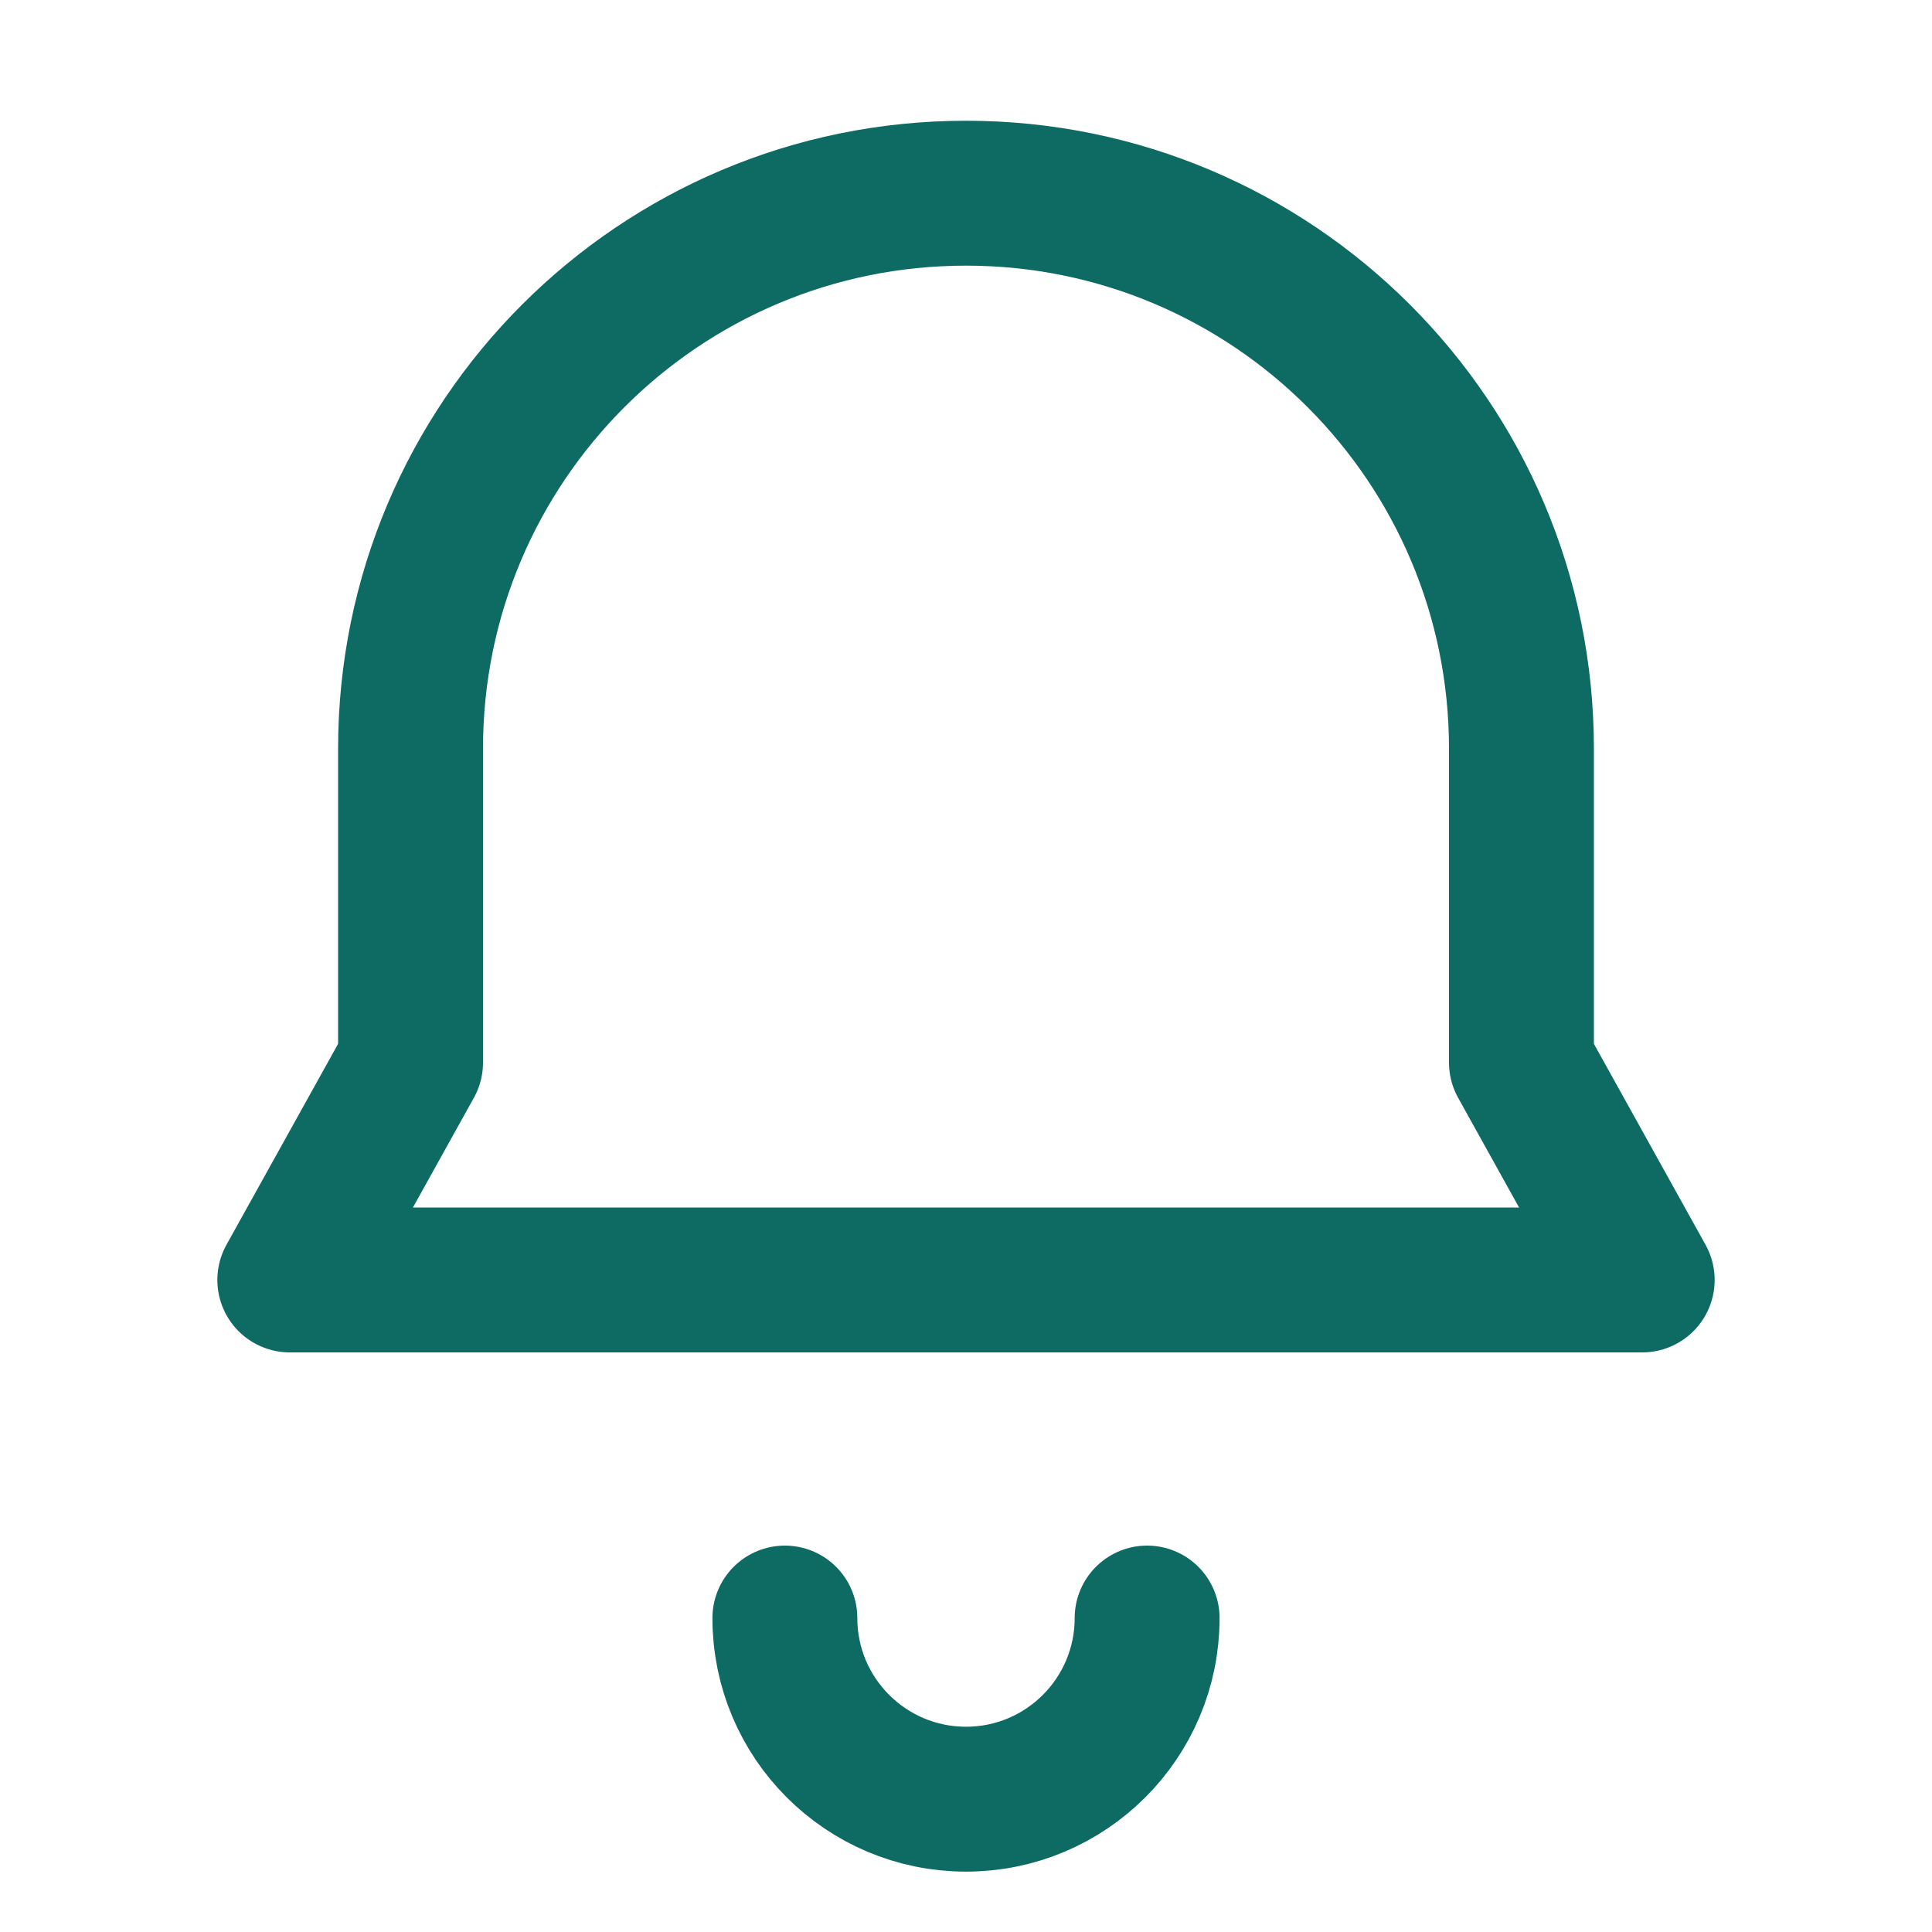
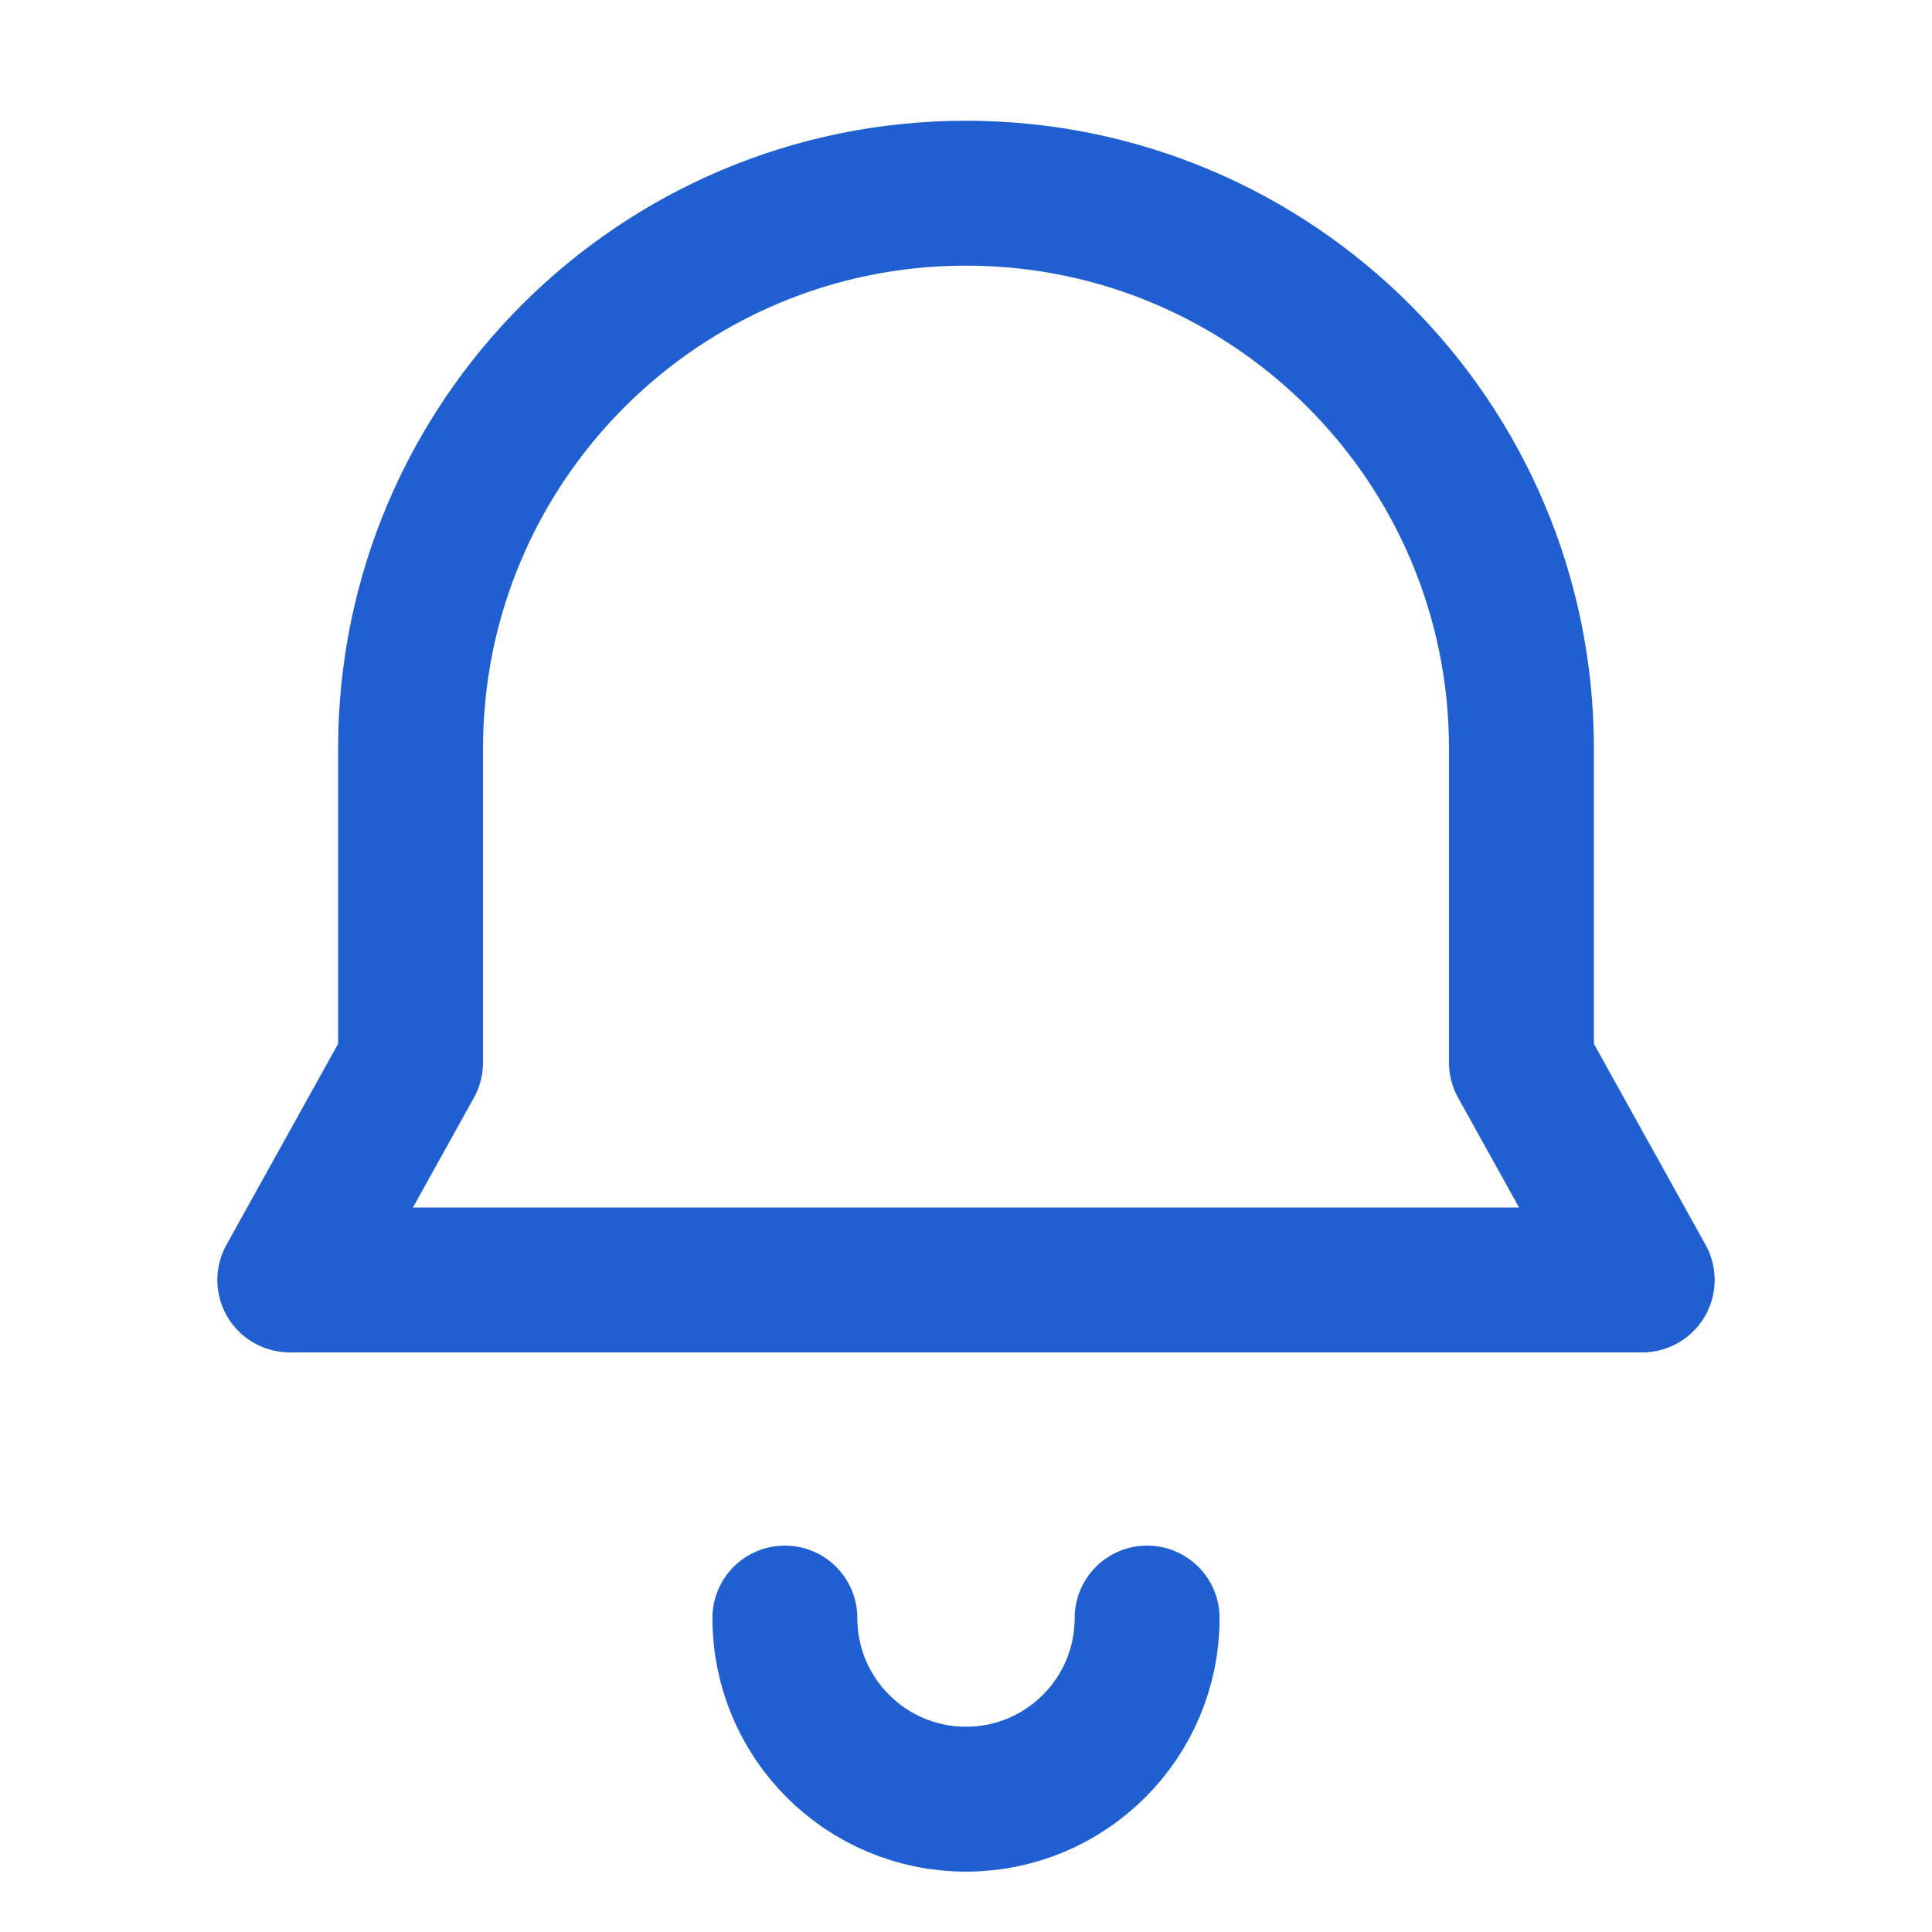
<svg xmlns="http://www.w3.org/2000/svg" viewBox="0 0 16 16">
-   <path d="M8 1.6a4.6 4.6 0 0 1 4.6 4.6v2.6l1 1.8H2.4l1-1.8V6.2A4.6 4.6 0 0 1 8 1.6z" fill="none" stroke="#0d6b63" stroke-width="1.2" stroke-linejoin="round" />
-   <path d="M6.5 13.4a1.5 1.5 0 0 0 3 0" fill="none" stroke="#0d6b63" stroke-width="1.2" stroke-linecap="round" />
+   <path d="M8 1.6a4.6 4.6 0 0 1 4.6 4.6v2.6l1 1.8H2.4l1-1.8V6.2A4.6 4.6 0 0 1 8 1.6z" fill="none" stroke="#1f5fd1" stroke-width="1.2" stroke-linejoin="round" />
+   <path d="M6.5 13.4a1.5 1.5 0 0 0 3 0" fill="none" stroke="#1f5fd1" stroke-width="1.2" stroke-linecap="round" />
</svg>
